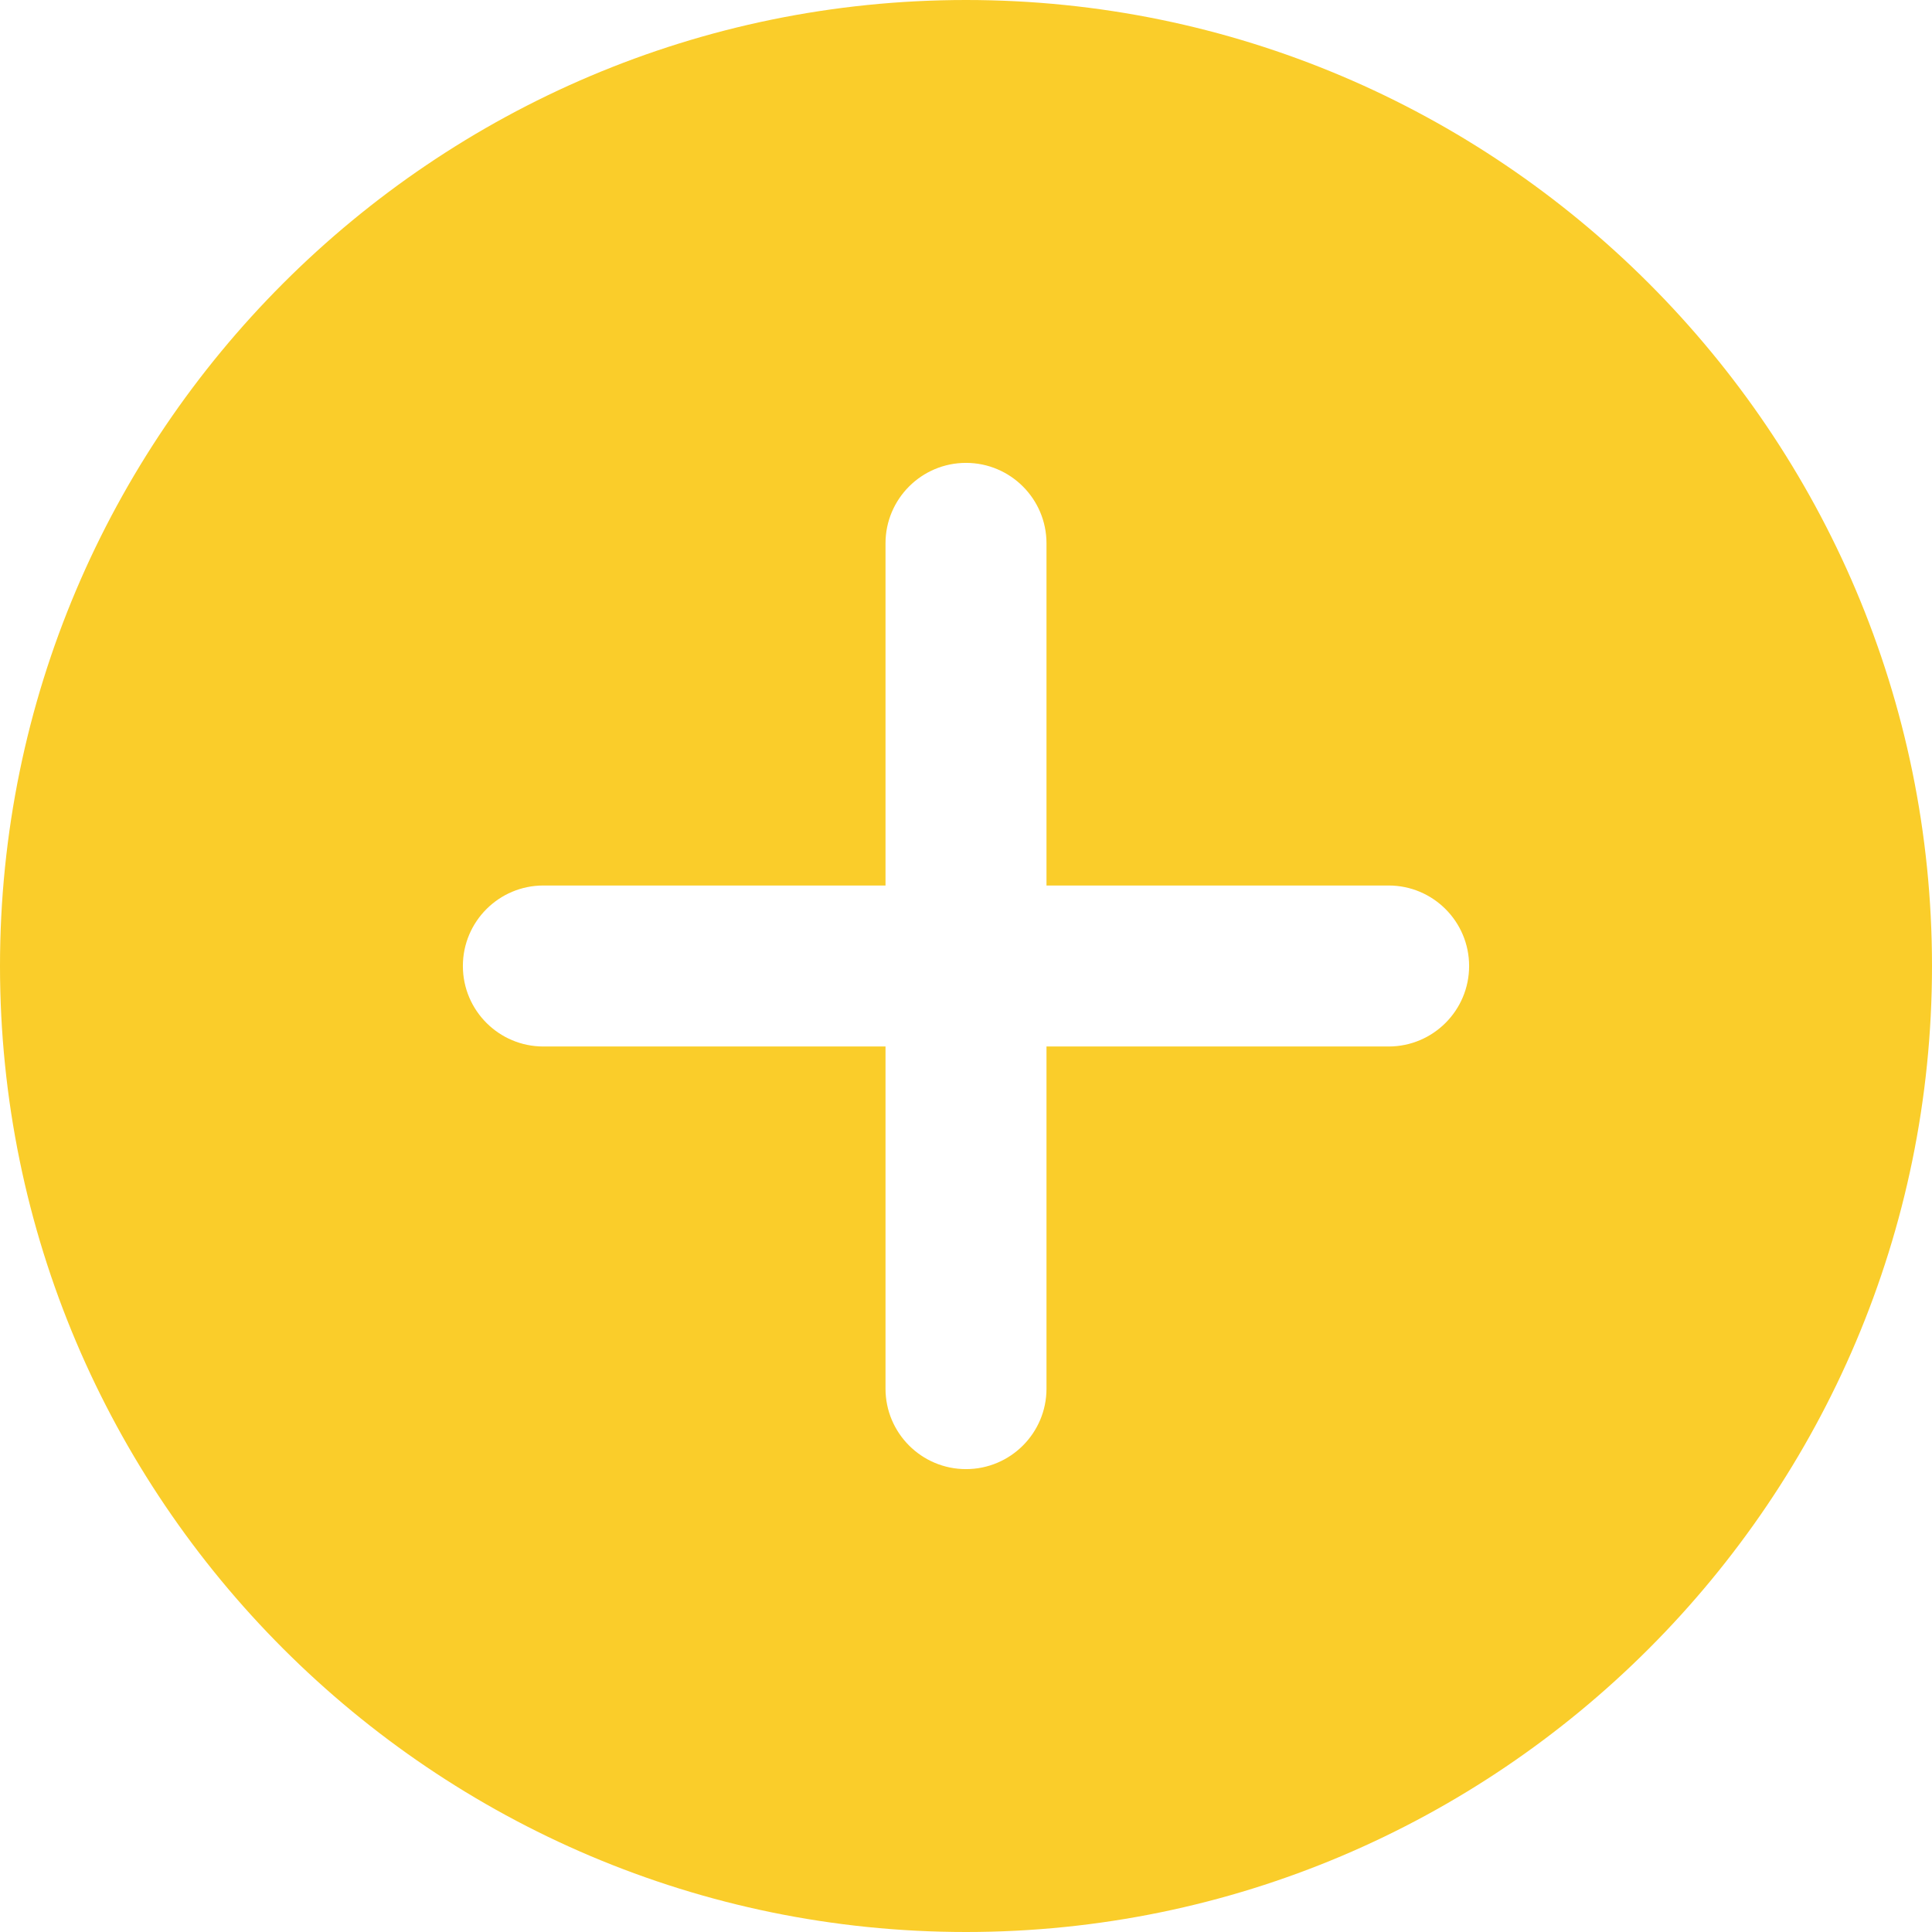
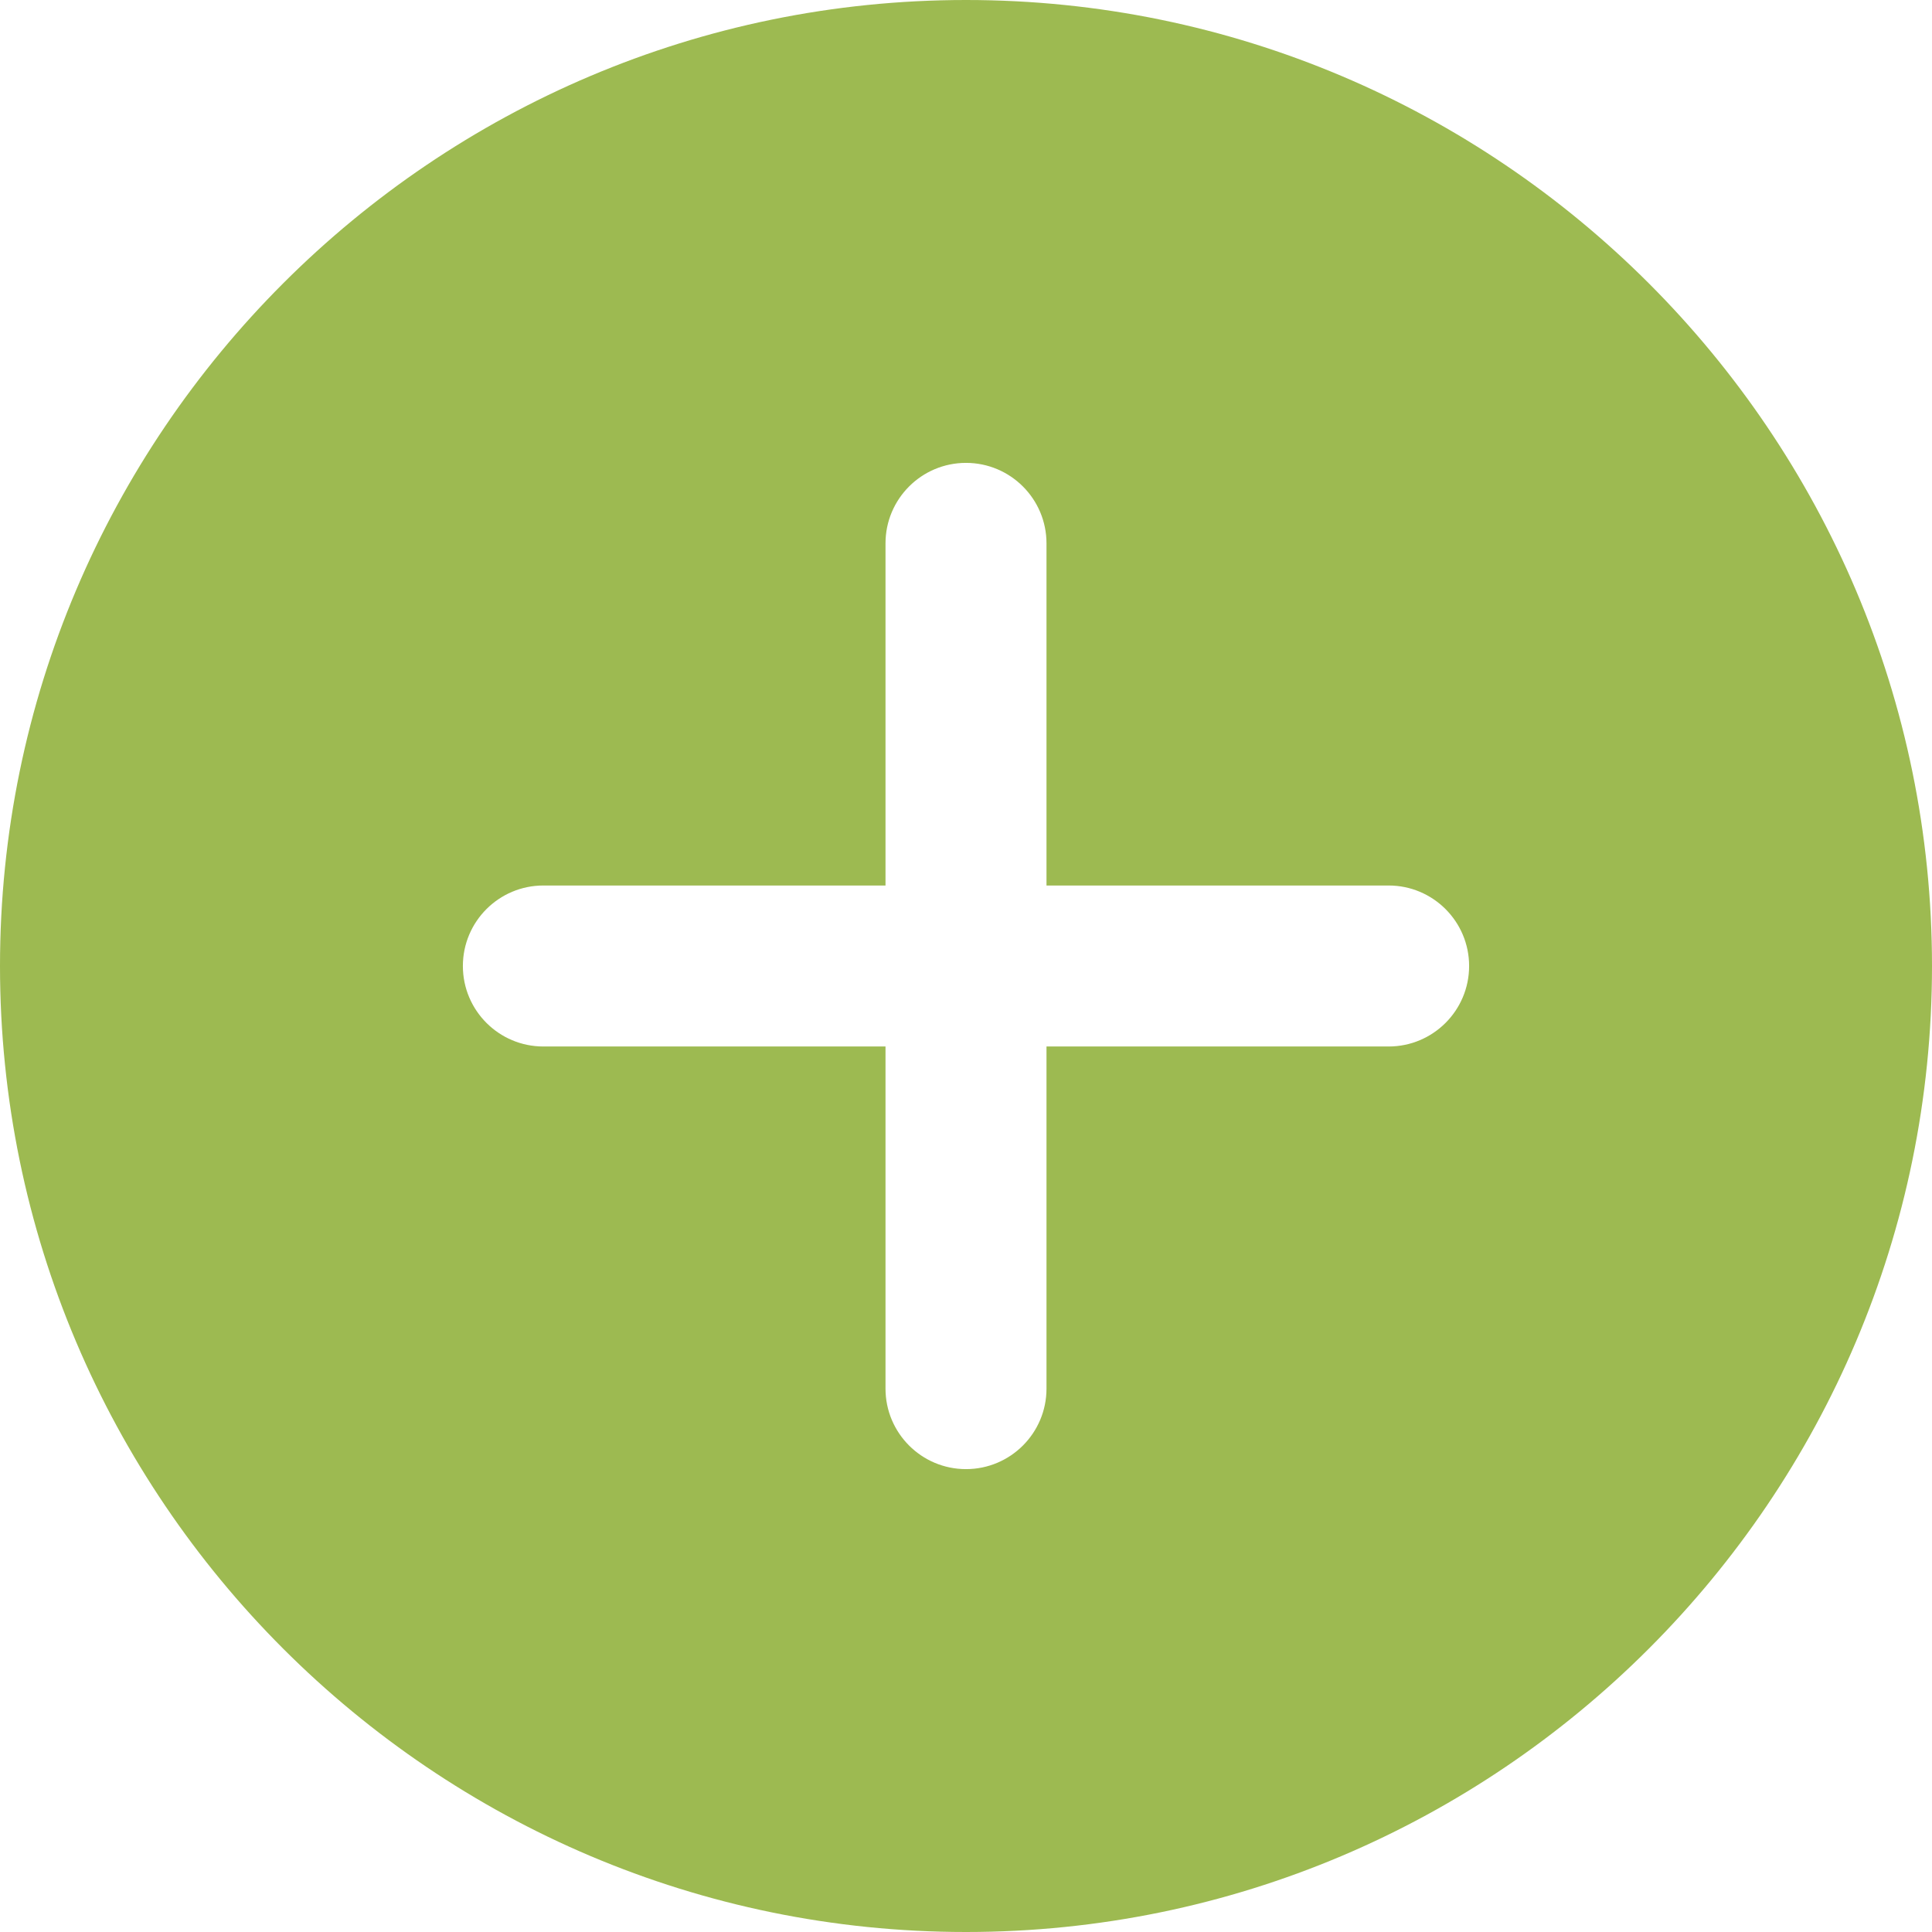
<svg xmlns="http://www.w3.org/2000/svg" height="512px" viewBox="0 0 512 512" width="512px" class="hovered-paths">
  <g>
-     <path d="m256 0c-141.164 0-256 114.836-256 256s114.836 256 256 256 256-114.836 256-256-114.836-256-256-256zm112 277.332h-90.668v90.668c0 11.777-9.555 21.332-21.332 21.332s-21.332-9.555-21.332-21.332v-90.668h-90.668c-11.777 0-21.332-9.555-21.332-21.332s9.555-21.332 21.332-21.332h90.668v-90.668c0-11.777 9.555-21.332 21.332-21.332s21.332 9.555 21.332 21.332v90.668h90.668c11.777 0 21.332 9.555 21.332 21.332s-9.555 21.332-21.332 21.332zm0 0" data-original="#000000" class="hovered-path active-path" data-old_color="#000000" fill="#FACD2A" />
+     <path d="m256 0c-141.164 0-256 114.836-256 256s114.836 256 256 256 256-114.836 256-256-114.836-256-256-256zm112 277.332h-90.668v90.668c0 11.777-9.555 21.332-21.332 21.332s-21.332-9.555-21.332-21.332v-90.668h-90.668c-11.777 0-21.332-9.555-21.332-21.332s9.555-21.332 21.332-21.332h90.668v-90.668c0-11.777 9.555-21.332 21.332-21.332s21.332 9.555 21.332 21.332v90.668h90.668c11.777 0 21.332 9.555 21.332 21.332s-9.555 21.332-21.332 21.332zm0 0" data-original="#000000" class="hovered-path active-path" data-old_color="#000000" fill="#9dba51" />
  </g>
</svg>
